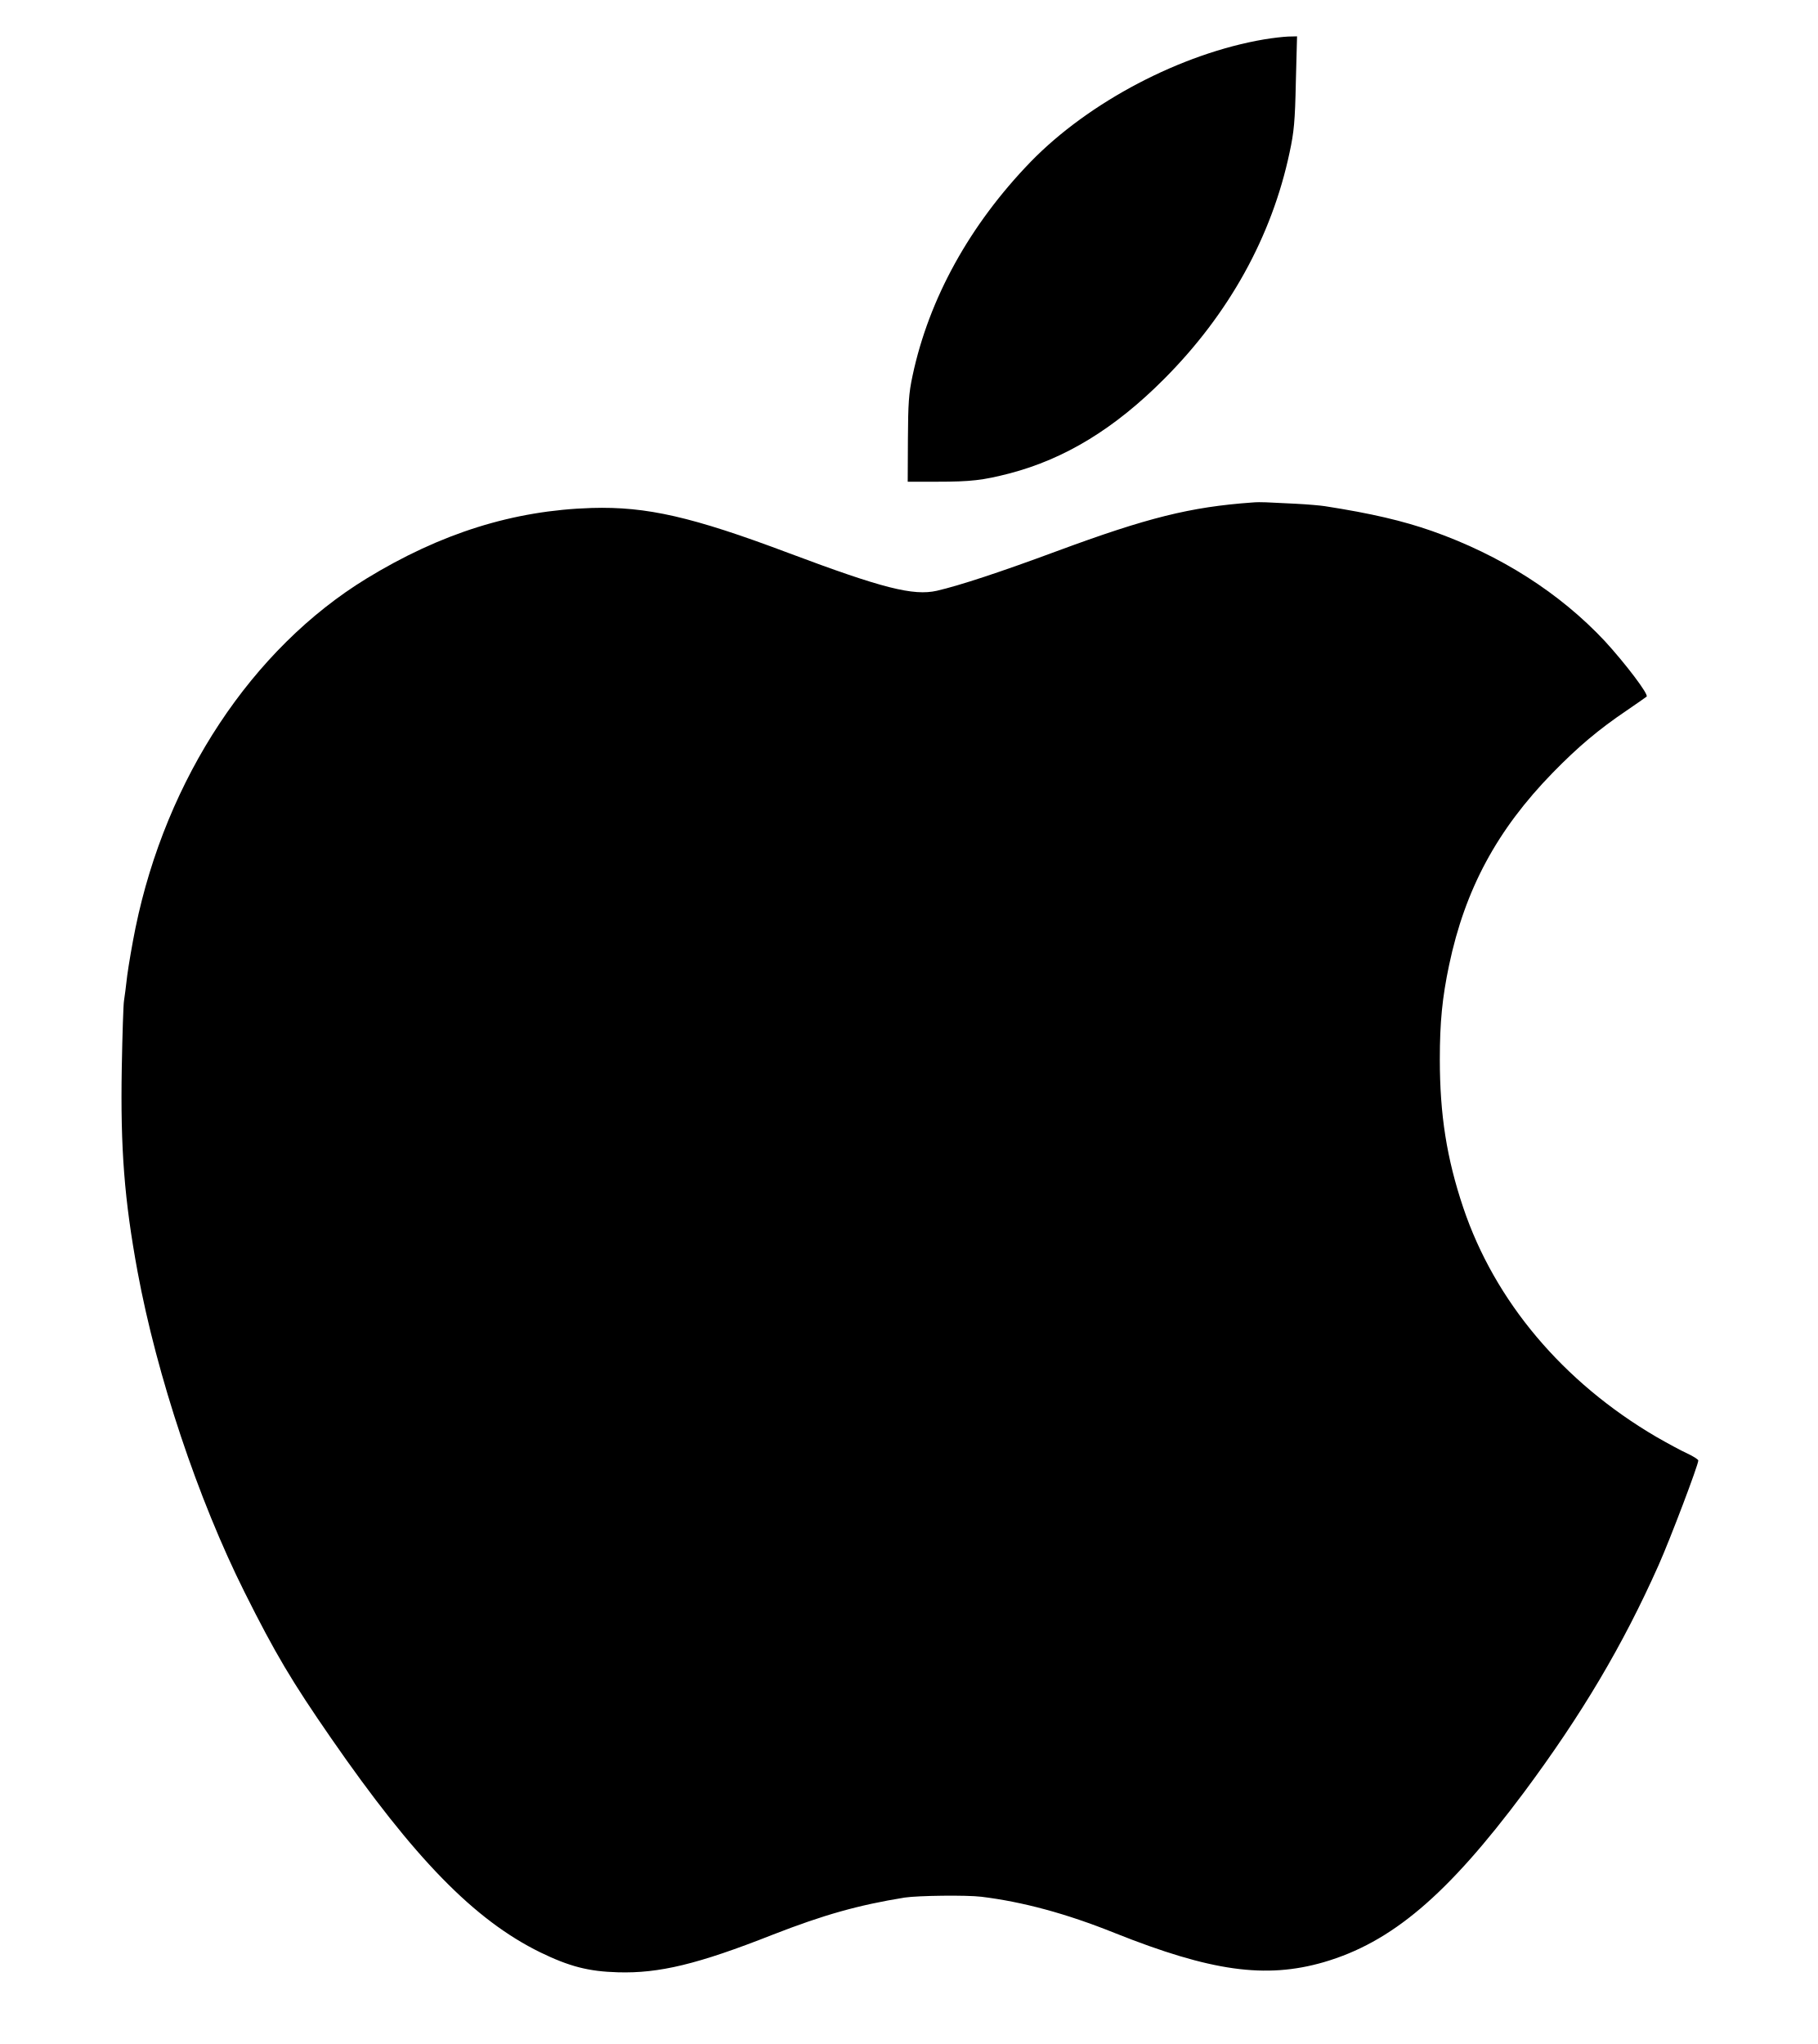
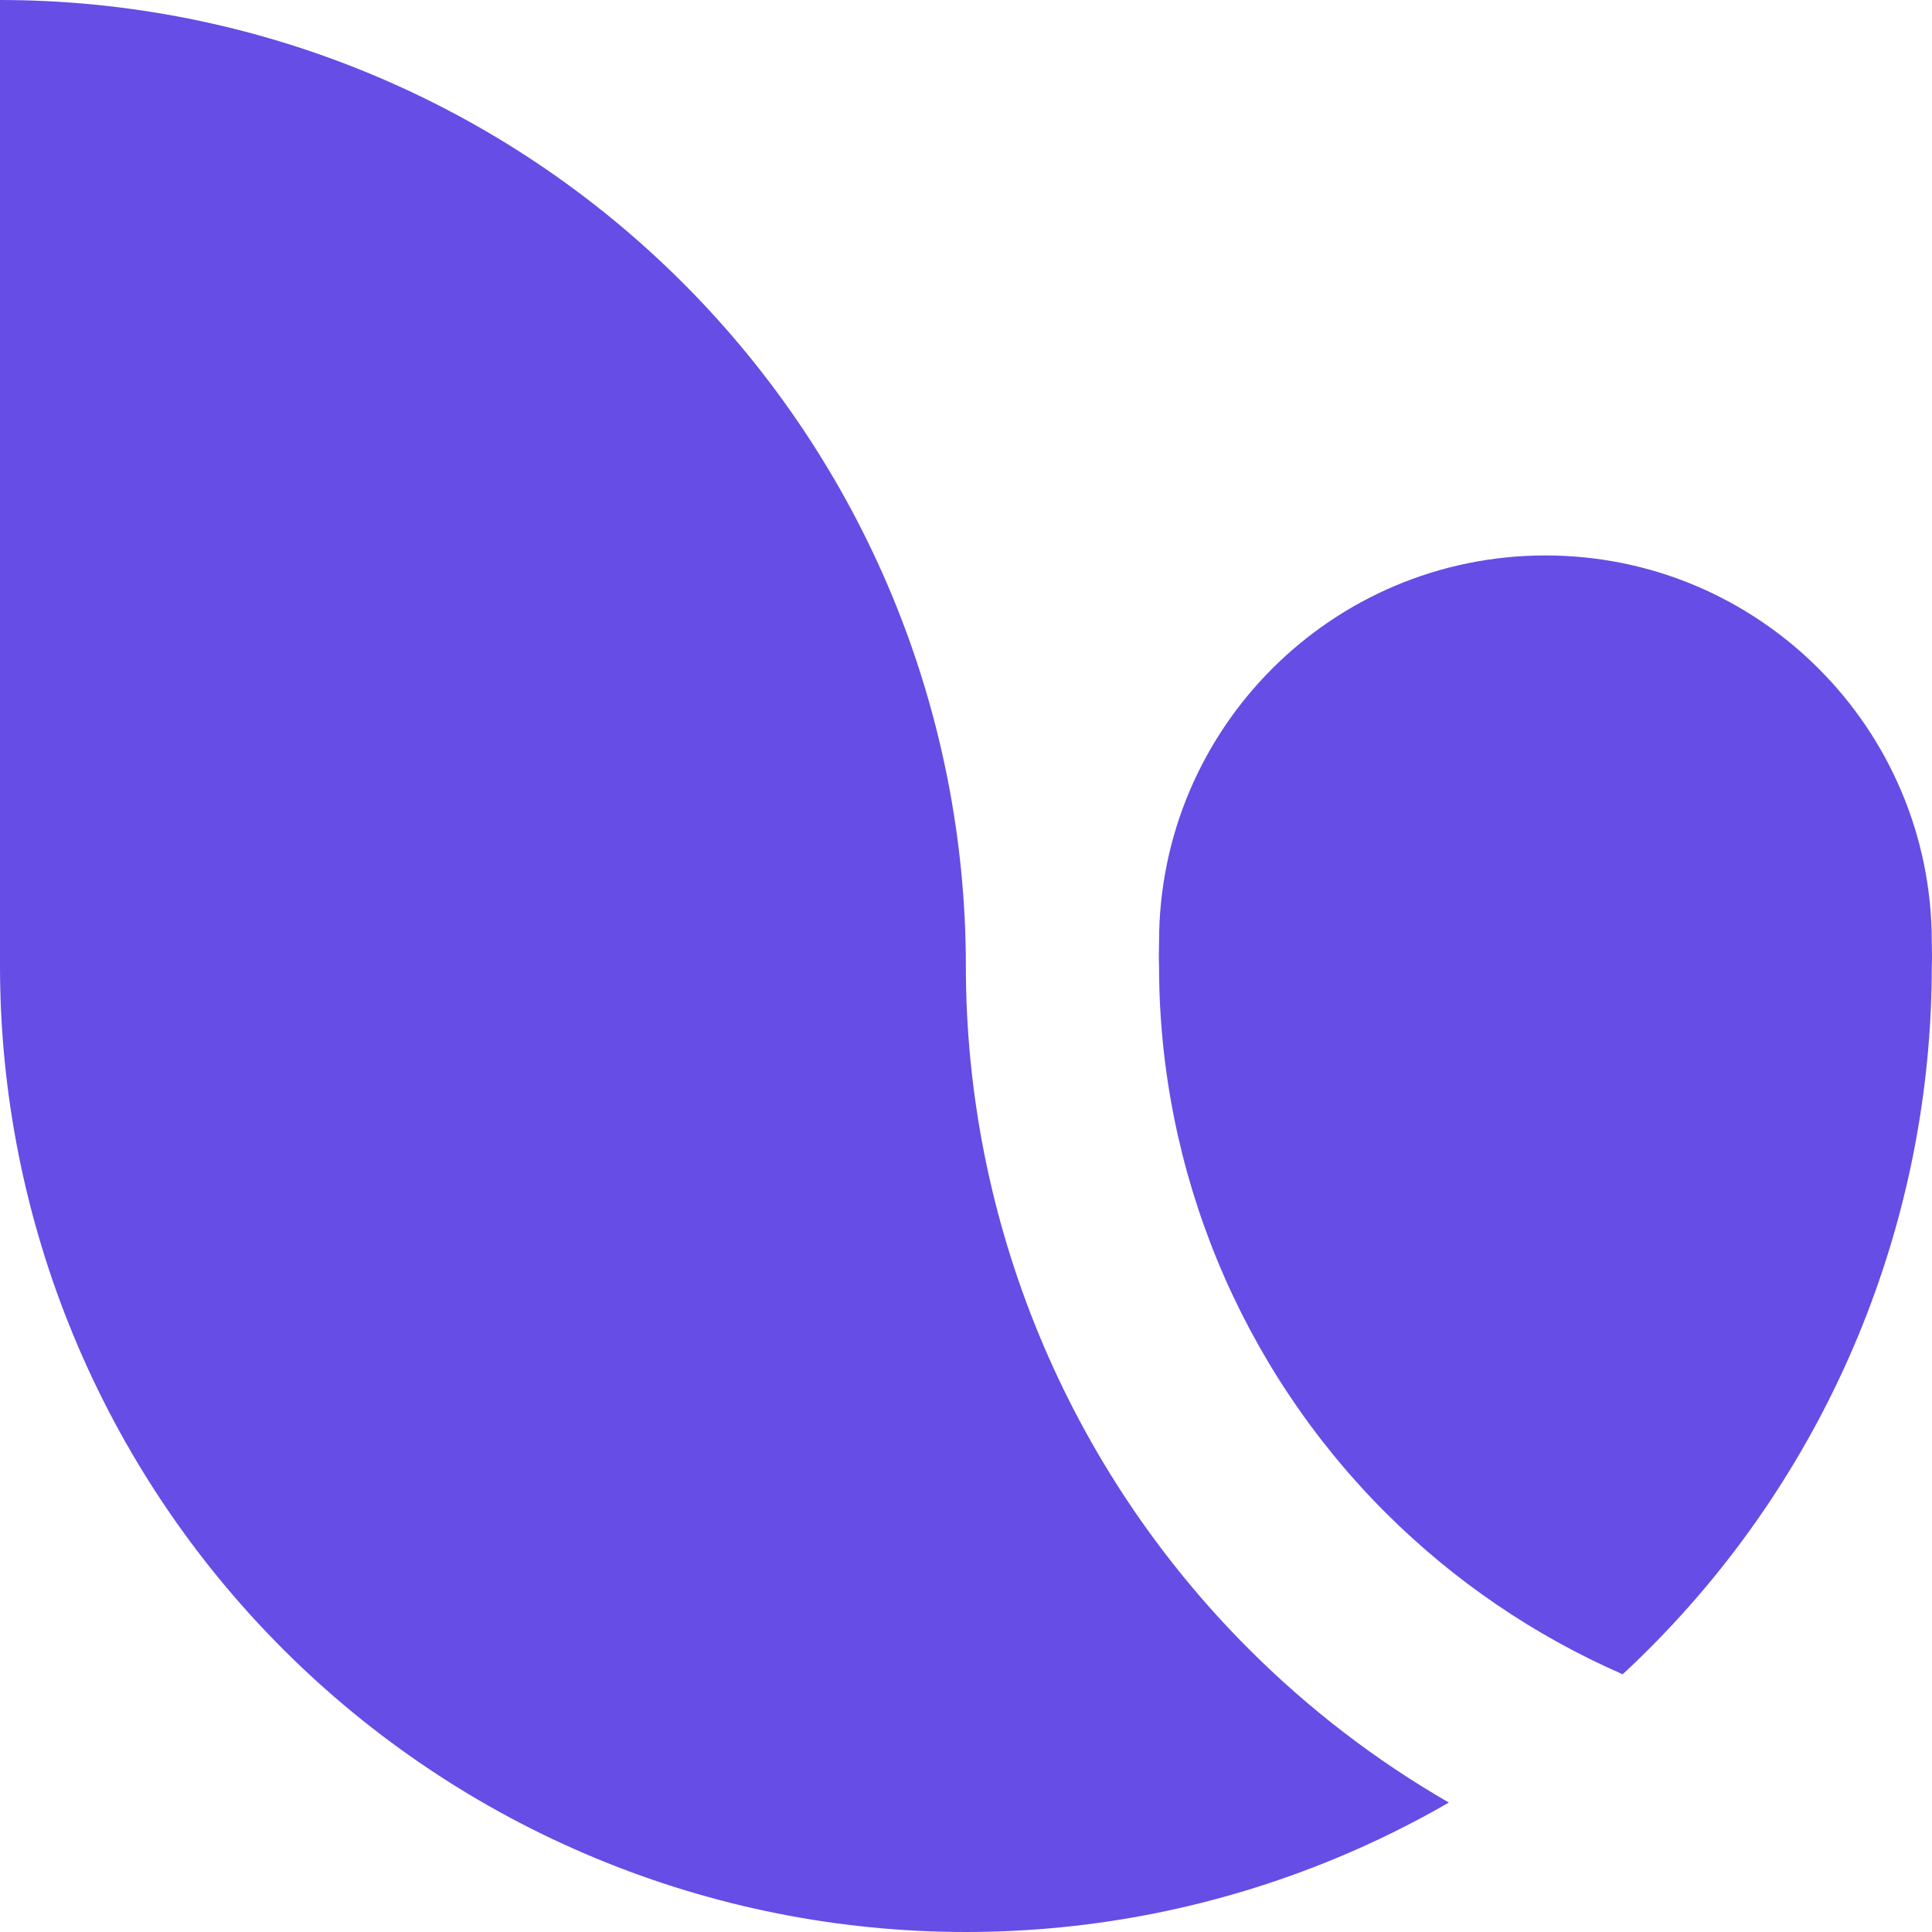
- <svg xmlns="http://www.w3.org/2000/svg" version="1.0" width="900pt" height="1012pt" viewBox="0 0 900 1012" preserveAspectRatio="xMidYMid meet">
-   <g transform="translate(0,1012) scale(0.1,-0.1)" fill="#000000" stroke="none">
-     <path d="M6260 9925 c-411 -70 -867 -309 -1156 -606 -302 -312 -504 -678 -585 -1059 -19 -88 -22 -138 -23 -315 l-1 -210 145 0 c168 0 227 7 359 41 275 72 521 222 766 468 321 322 533 705 621 1121 22 101 27 156 31 348 l6 227 -44 -1 c-24 -1 -78 -7 -119 -14z" />
-     <path d="M6200 7632 c-306 -22 -518 -75 -967 -241 -278 -103 -481 -170 -594 -196 -116 -26 -268 12 -734 187 -476 179 -702 231 -975 223 -388 -12 -748 -125 -1116 -350 -566 -347 -991 -989 -1143 -1729 -16 -78 -34 -184 -41 -236 -6 -52 -13 -108 -16 -125 -3 -16 -8 -166 -11 -333 -7 -401 13 -653 78 -1007 96 -518 299 -1126 530 -1588 152 -304 235 -443 428 -722 413 -597 710 -901 1036 -1061 144 -70 239 -95 385 -99 204 -6 396 40 766 186 254 99 425 147 654 184 67 10 306 13 380 4 204 -25 420 -83 659 -179 479 -191 748 -228 1036 -145 336 98 611 331 991 840 287 386 490 728 667 1125 58 130 197 497 197 519 0 5 -25 21 -55 35 -31 14 -99 51 -153 82 -461 270 -800 671 -956 1135 -82 244 -116 460 -116 735 0 182 12 305 46 466 79 375 237 669 513 952 126 129 227 214 366 308 50 34 94 65 99 69 12 10 -106 165 -207 275 -222 237 -515 425 -856 545 -143 50 -299 87 -531 123 -19 3 -84 9 -145 12 -60 3 -126 6 -145 7 -19 1 -51 1 -70 -1z" />
-   </g>
+ <svg xmlns="http://www.w3.org/2000/svg" width="28" height="28" viewBox="0 0 28 28" fill="none">
+   <path d="M5.357 1.066C3.659 0.362 1.838 0 0 0V14C0 15.838 0.362 17.659 1.066 19.358C1.769 21.056 2.8 22.599 4.1 23.899C5.4 25.2 6.943 26.231 8.641 26.934C10.34 27.638 12.16 28 13.998 28C15.837 28 17.657 27.638 19.355 26.934C19.921 26.7 20.47 26.429 20.998 26.124C19.947 25.518 18.971 24.772 18.099 23.899C15.473 21.274 13.998 17.713 13.998 14C13.998 12.162 13.636 10.341 12.933 8.642C12.229 6.944 11.198 5.401 9.898 4.101C8.598 2.8 7.055 1.769 5.357 1.066Z" fill="#664DE5" />
+   <path d="M27.997 14C28.004 13.884 27.997 13.768 27.997 13.65C27.997 10.557 25.49 8.05 22.398 8.05C19.305 8.05 16.798 10.557 16.798 13.65C16.798 13.768 16.791 13.884 16.798 14C16.798 16.97 17.978 19.819 20.078 21.92C21.078 22.919 22.247 23.71 23.517 24.265C23.646 24.146 23.773 24.024 23.897 23.899C25.197 22.599 26.228 21.056 26.931 19.358C27.635 17.659 27.997 15.838 27.997 14Z" fill="#664DE5" />
</svg>
